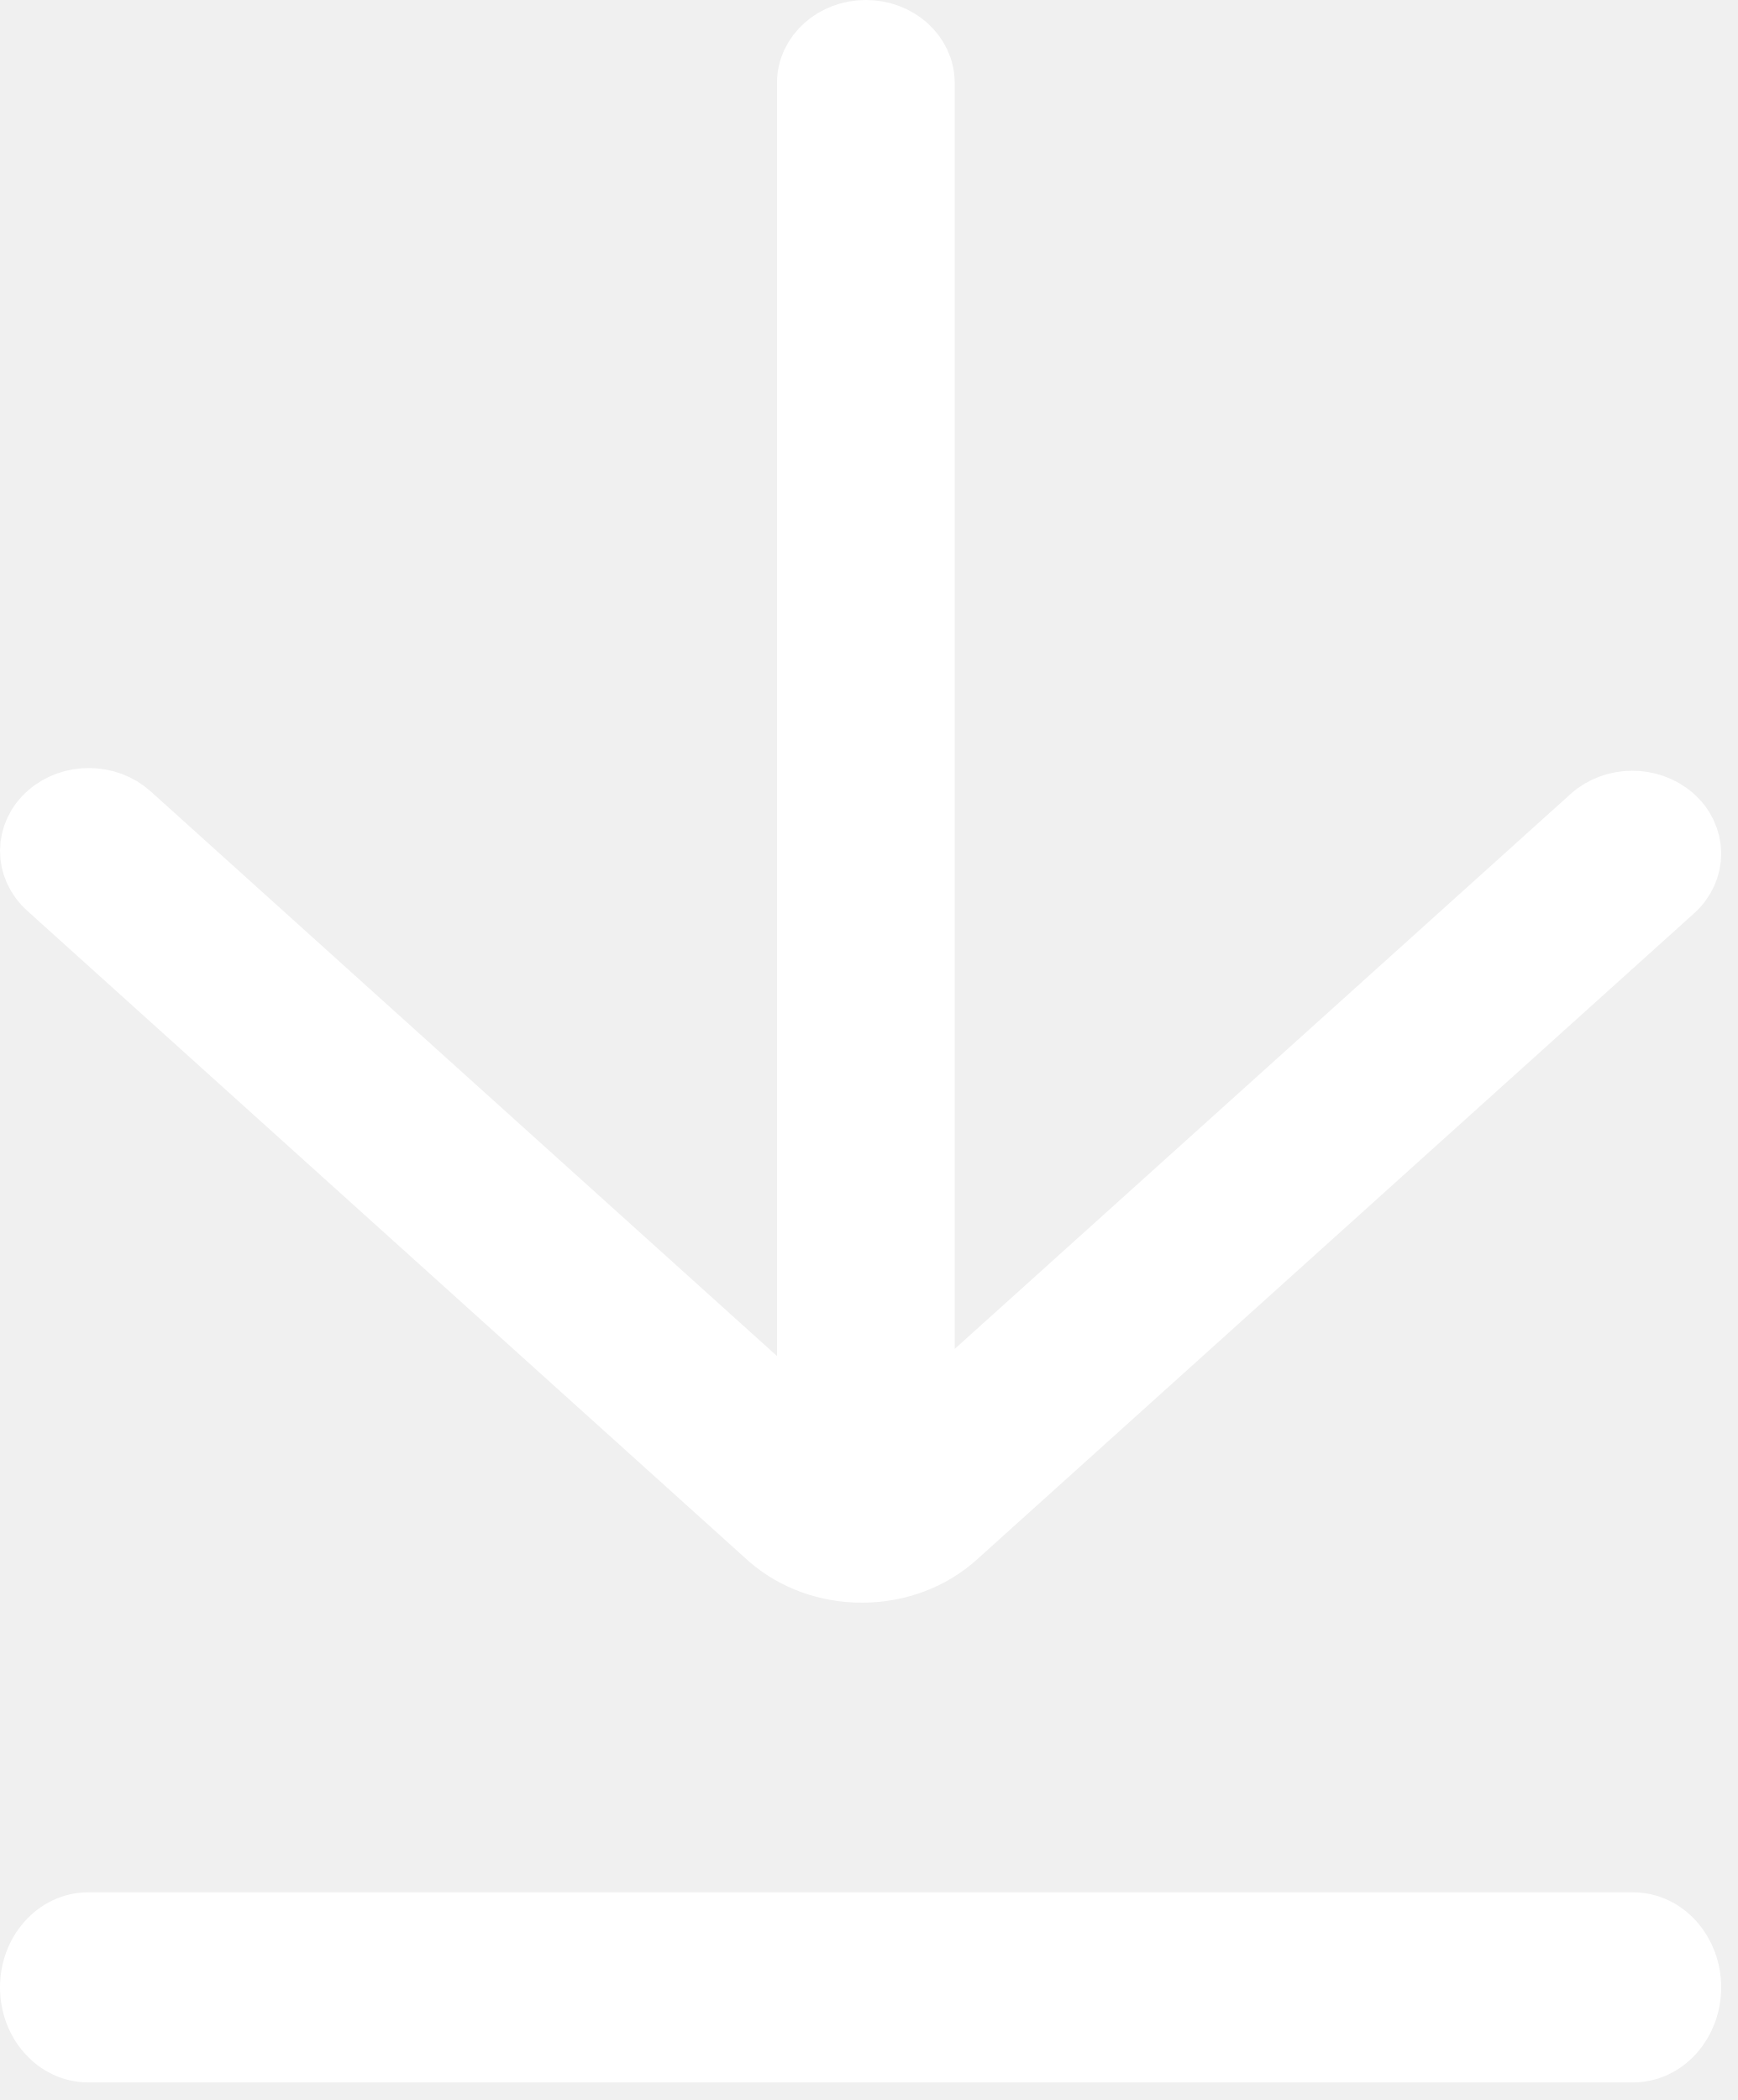
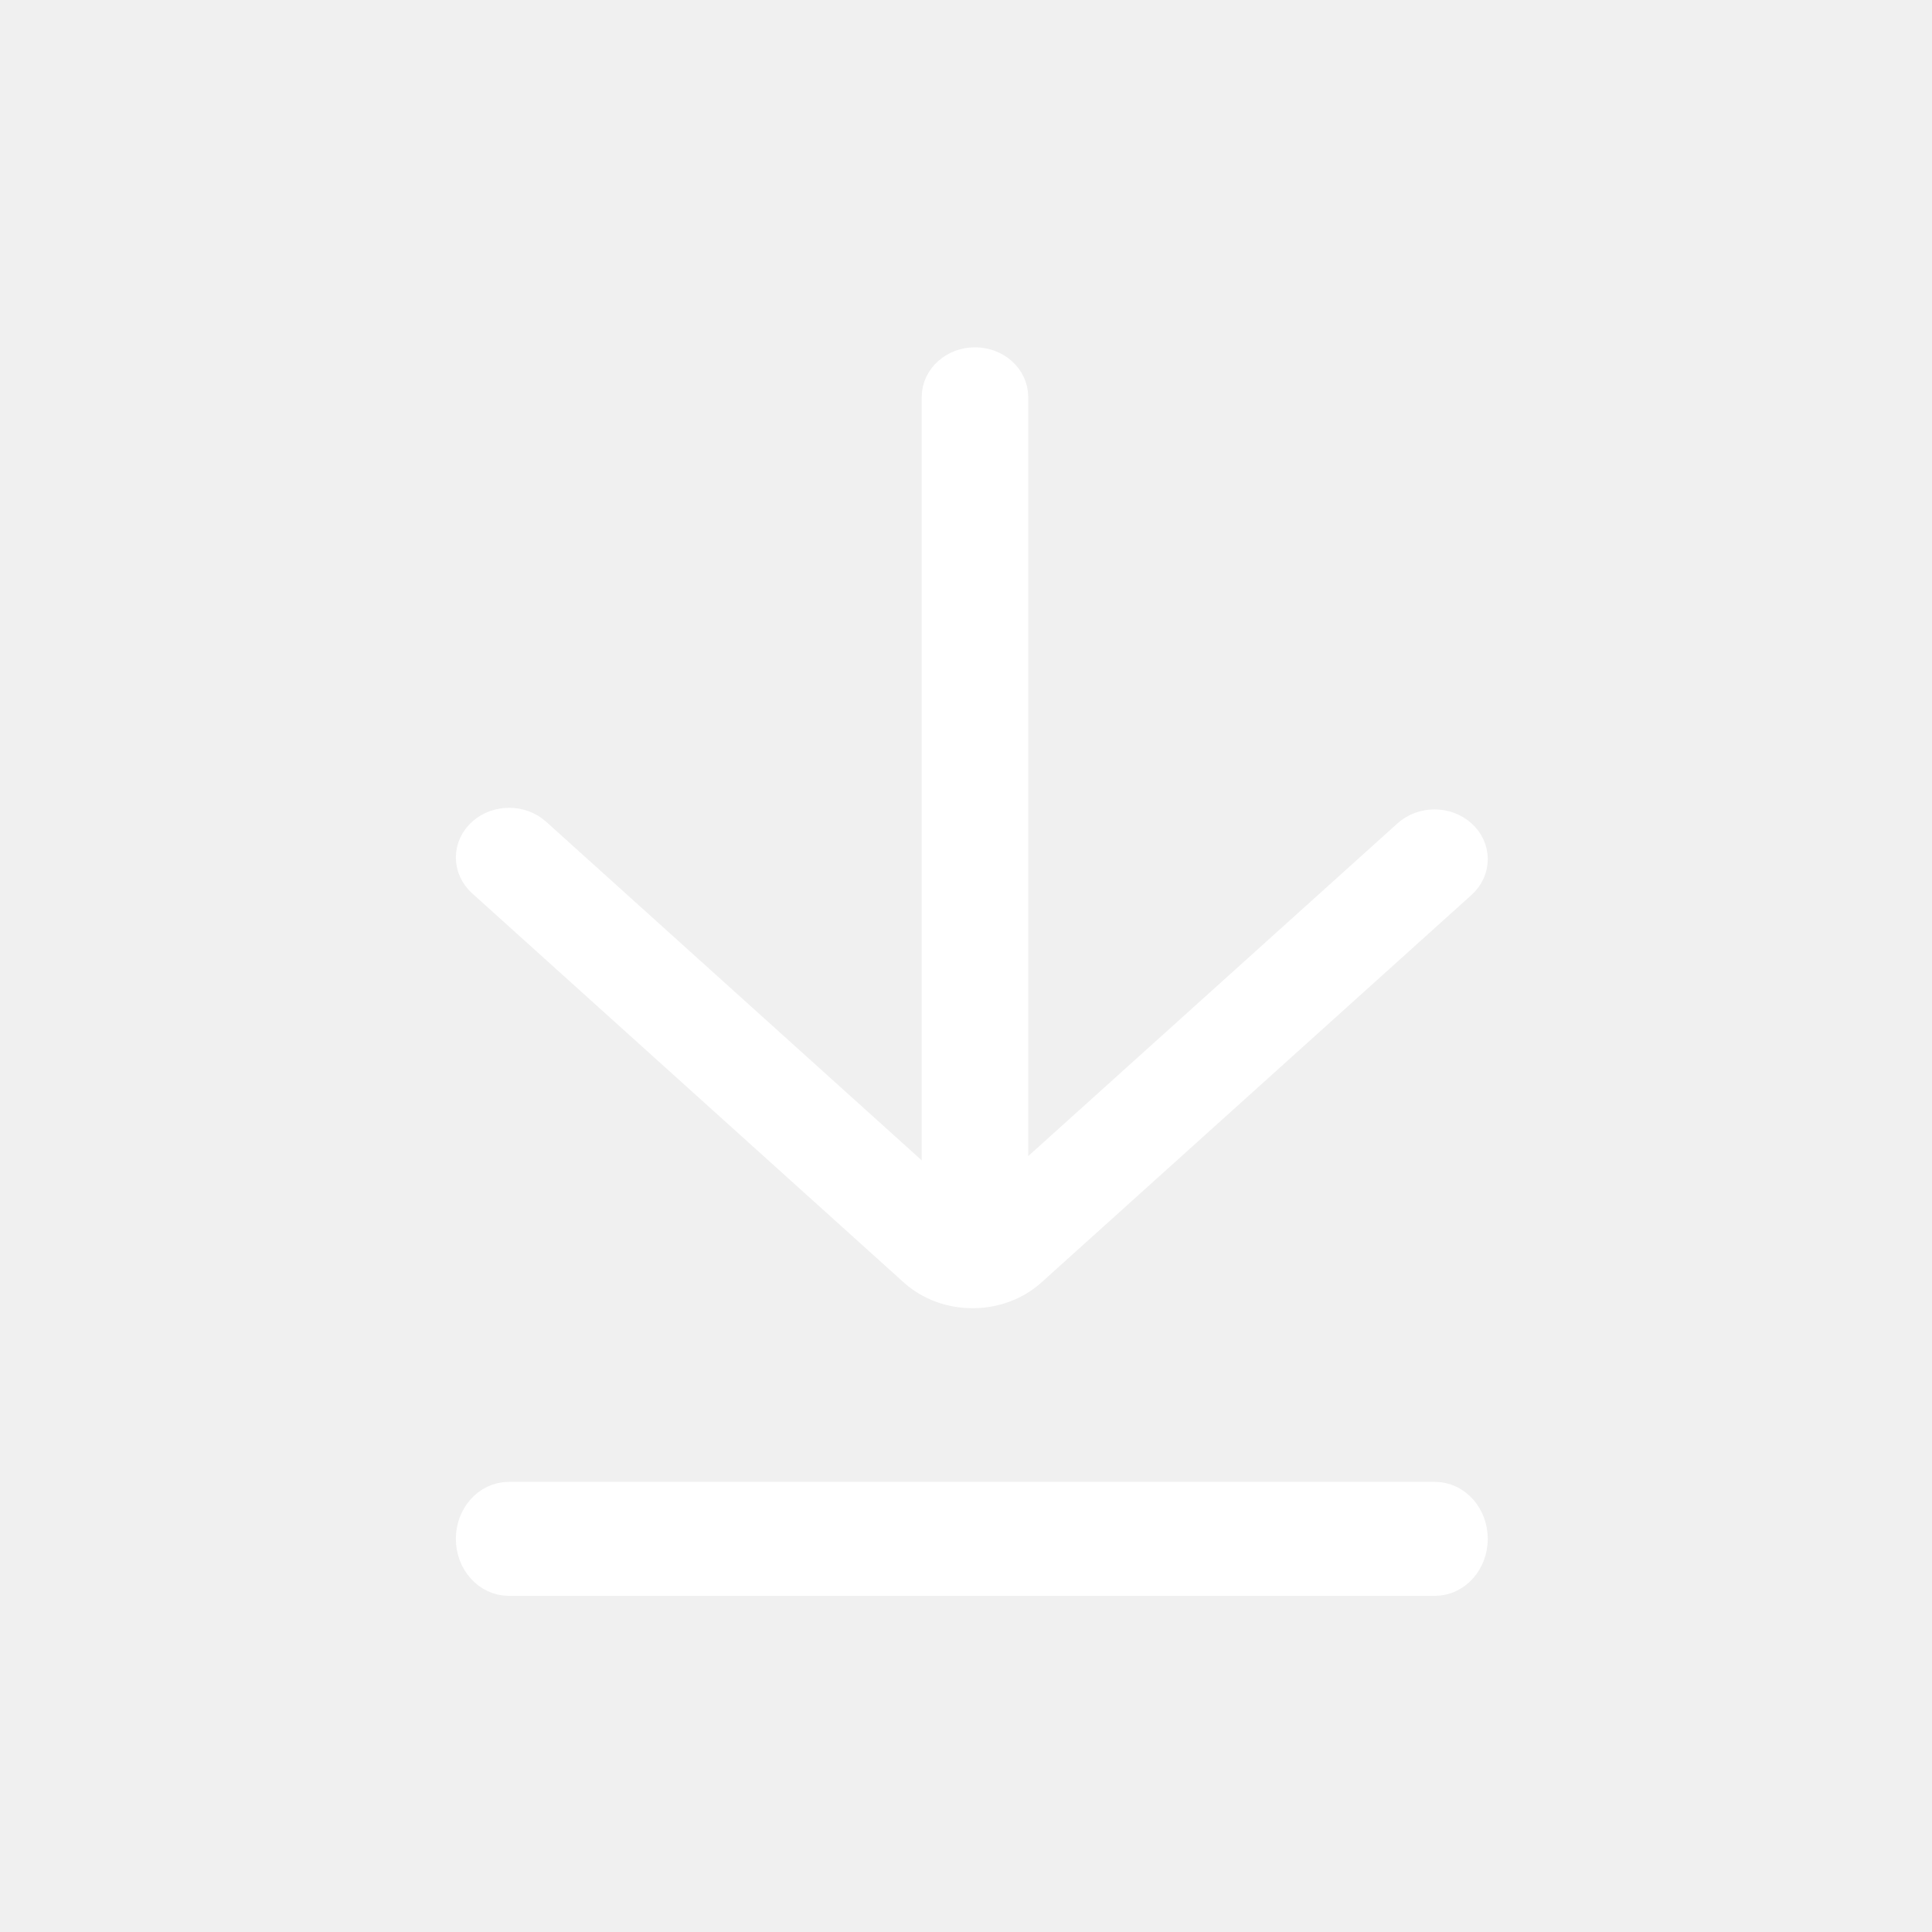
- <svg xmlns="http://www.w3.org/2000/svg" width="48px" height="58px" viewBox="0 0 48 58" version="1.1">
-   <g id="Page-1" stroke="none" stroke-width="1" fill="none" fill-rule="evenodd">
-     <g id="Download" transform="translate(-20, -15)" fill-rule="nonzero">
-       <rect id="矩形-copy-46" x="0" y="0" width="88" height="88" />
-       <path d="M41.331,57.361 L21.418,39.408 C20.855,38.9 20.862,38.083 21.434,37.583 C22.006,37.083 22.926,37.09 23.489,37.597 L42.46,54.701 L42.46,17.29 C42.46,16.578 43.111,16 43.914,16 C44.717,16 45.367,16.578 45.367,17.29 L45.367,54.504 L64.047,37.672 C64.611,37.164 65.531,37.158 66.103,37.659 C66.675,38.159 66.682,38.976 66.118,39.483 L46.318,57.324 C45.664,57.919 44.788,58.252 43.851,58.264 C43.835,58.264 43.819,58.264 43.802,58.264 C42.882,58.264 42.014,57.951 41.353,57.38 C41.345,57.374 41.338,57.367 41.331,57.361 Z M65.099,68.264 C65.893,68.264 66.536,68.991 66.536,69.889 C66.536,70.787 65.893,71.515 65.099,71.515 L22.438,71.515 C21.644,71.515 21,70.787 21,69.889 C21,68.991 21.644,68.264 22.438,68.264 L65.099,68.264 Z" id="合并形状" stroke="#FFFFFF" stroke-width="2" fill="#FFFFFF" />
+ <svg xmlns="http://www.w3.org/2000/svg" width="89px" height="89px" viewBox="0 0 89 89" version="1.1">
+   <g id="Download" stroke="none" stroke-width="1" fill="none" fill-rule="evenodd">
+     <g id="download" transform="translate(22, 17)" fill="#FFFFFF" fill-rule="nonzero" stroke="#FFFFFF" stroke-width="2">
+       <path d="M20.331,41.361 L0.418,23.408 C-0.145,22.9 -0.138,22.083 0.434,21.583 C1.006,21.083 1.926,21.09 2.489,21.597 L21.46,38.701 L21.46,1.29 C21.46,0.578 22.111,0 22.914,0 C23.717,0 24.367,0.578 24.367,1.29 L24.367,38.504 L43.047,21.672 C43.611,21.164 44.531,21.158 45.103,21.659 C45.675,22.159 45.682,22.976 45.118,23.483 L25.318,41.324 C24.664,41.919 23.788,42.252 22.851,42.264 C22.835,42.264 22.819,42.264 22.802,42.264 C21.882,42.264 21.014,41.951 20.353,41.38 C20.345,41.374 20.338,41.367 20.331,41.361 Z M44.099,52.264 C44.893,52.264 45.536,52.991 45.536,53.889 C45.536,54.787 44.893,55.515 44.099,55.515 L1.438,55.515 C0.644,55.515 0,54.787 0,53.889 C0,52.991 0.644,52.264 1.438,52.264 L44.099,52.264 Z" id="合并形状" />
    </g>
  </g>
</svg>
